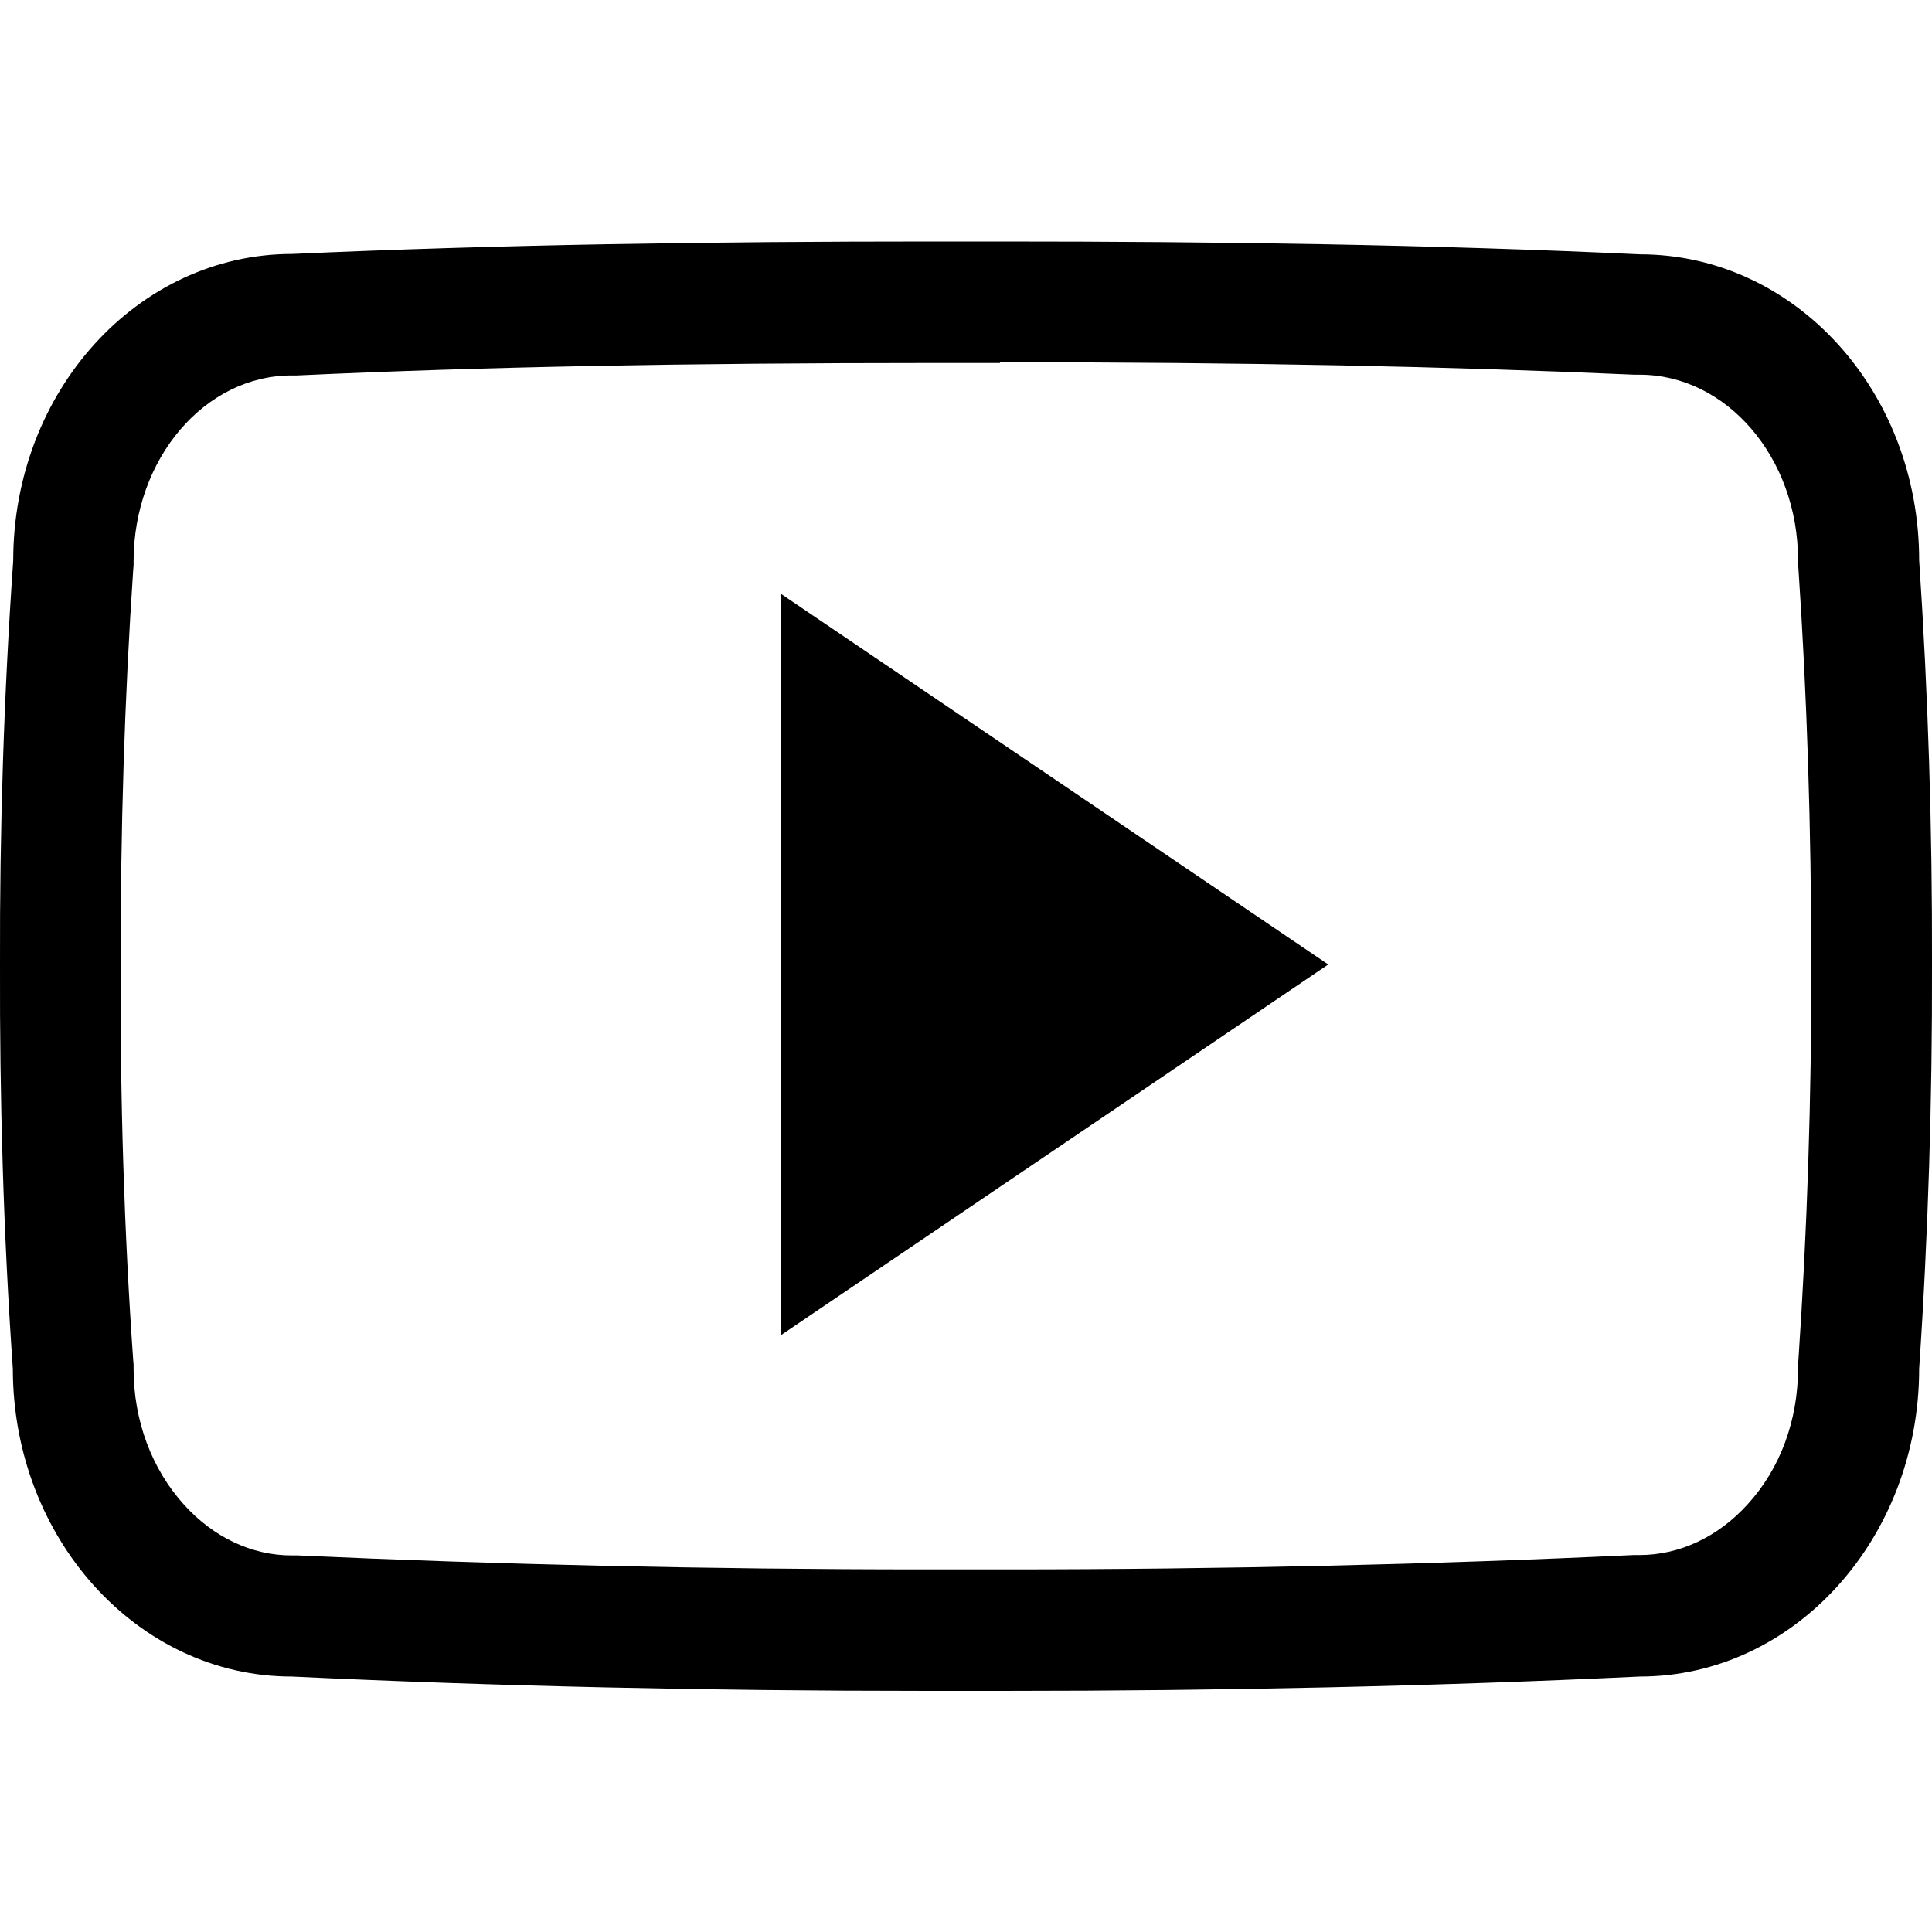
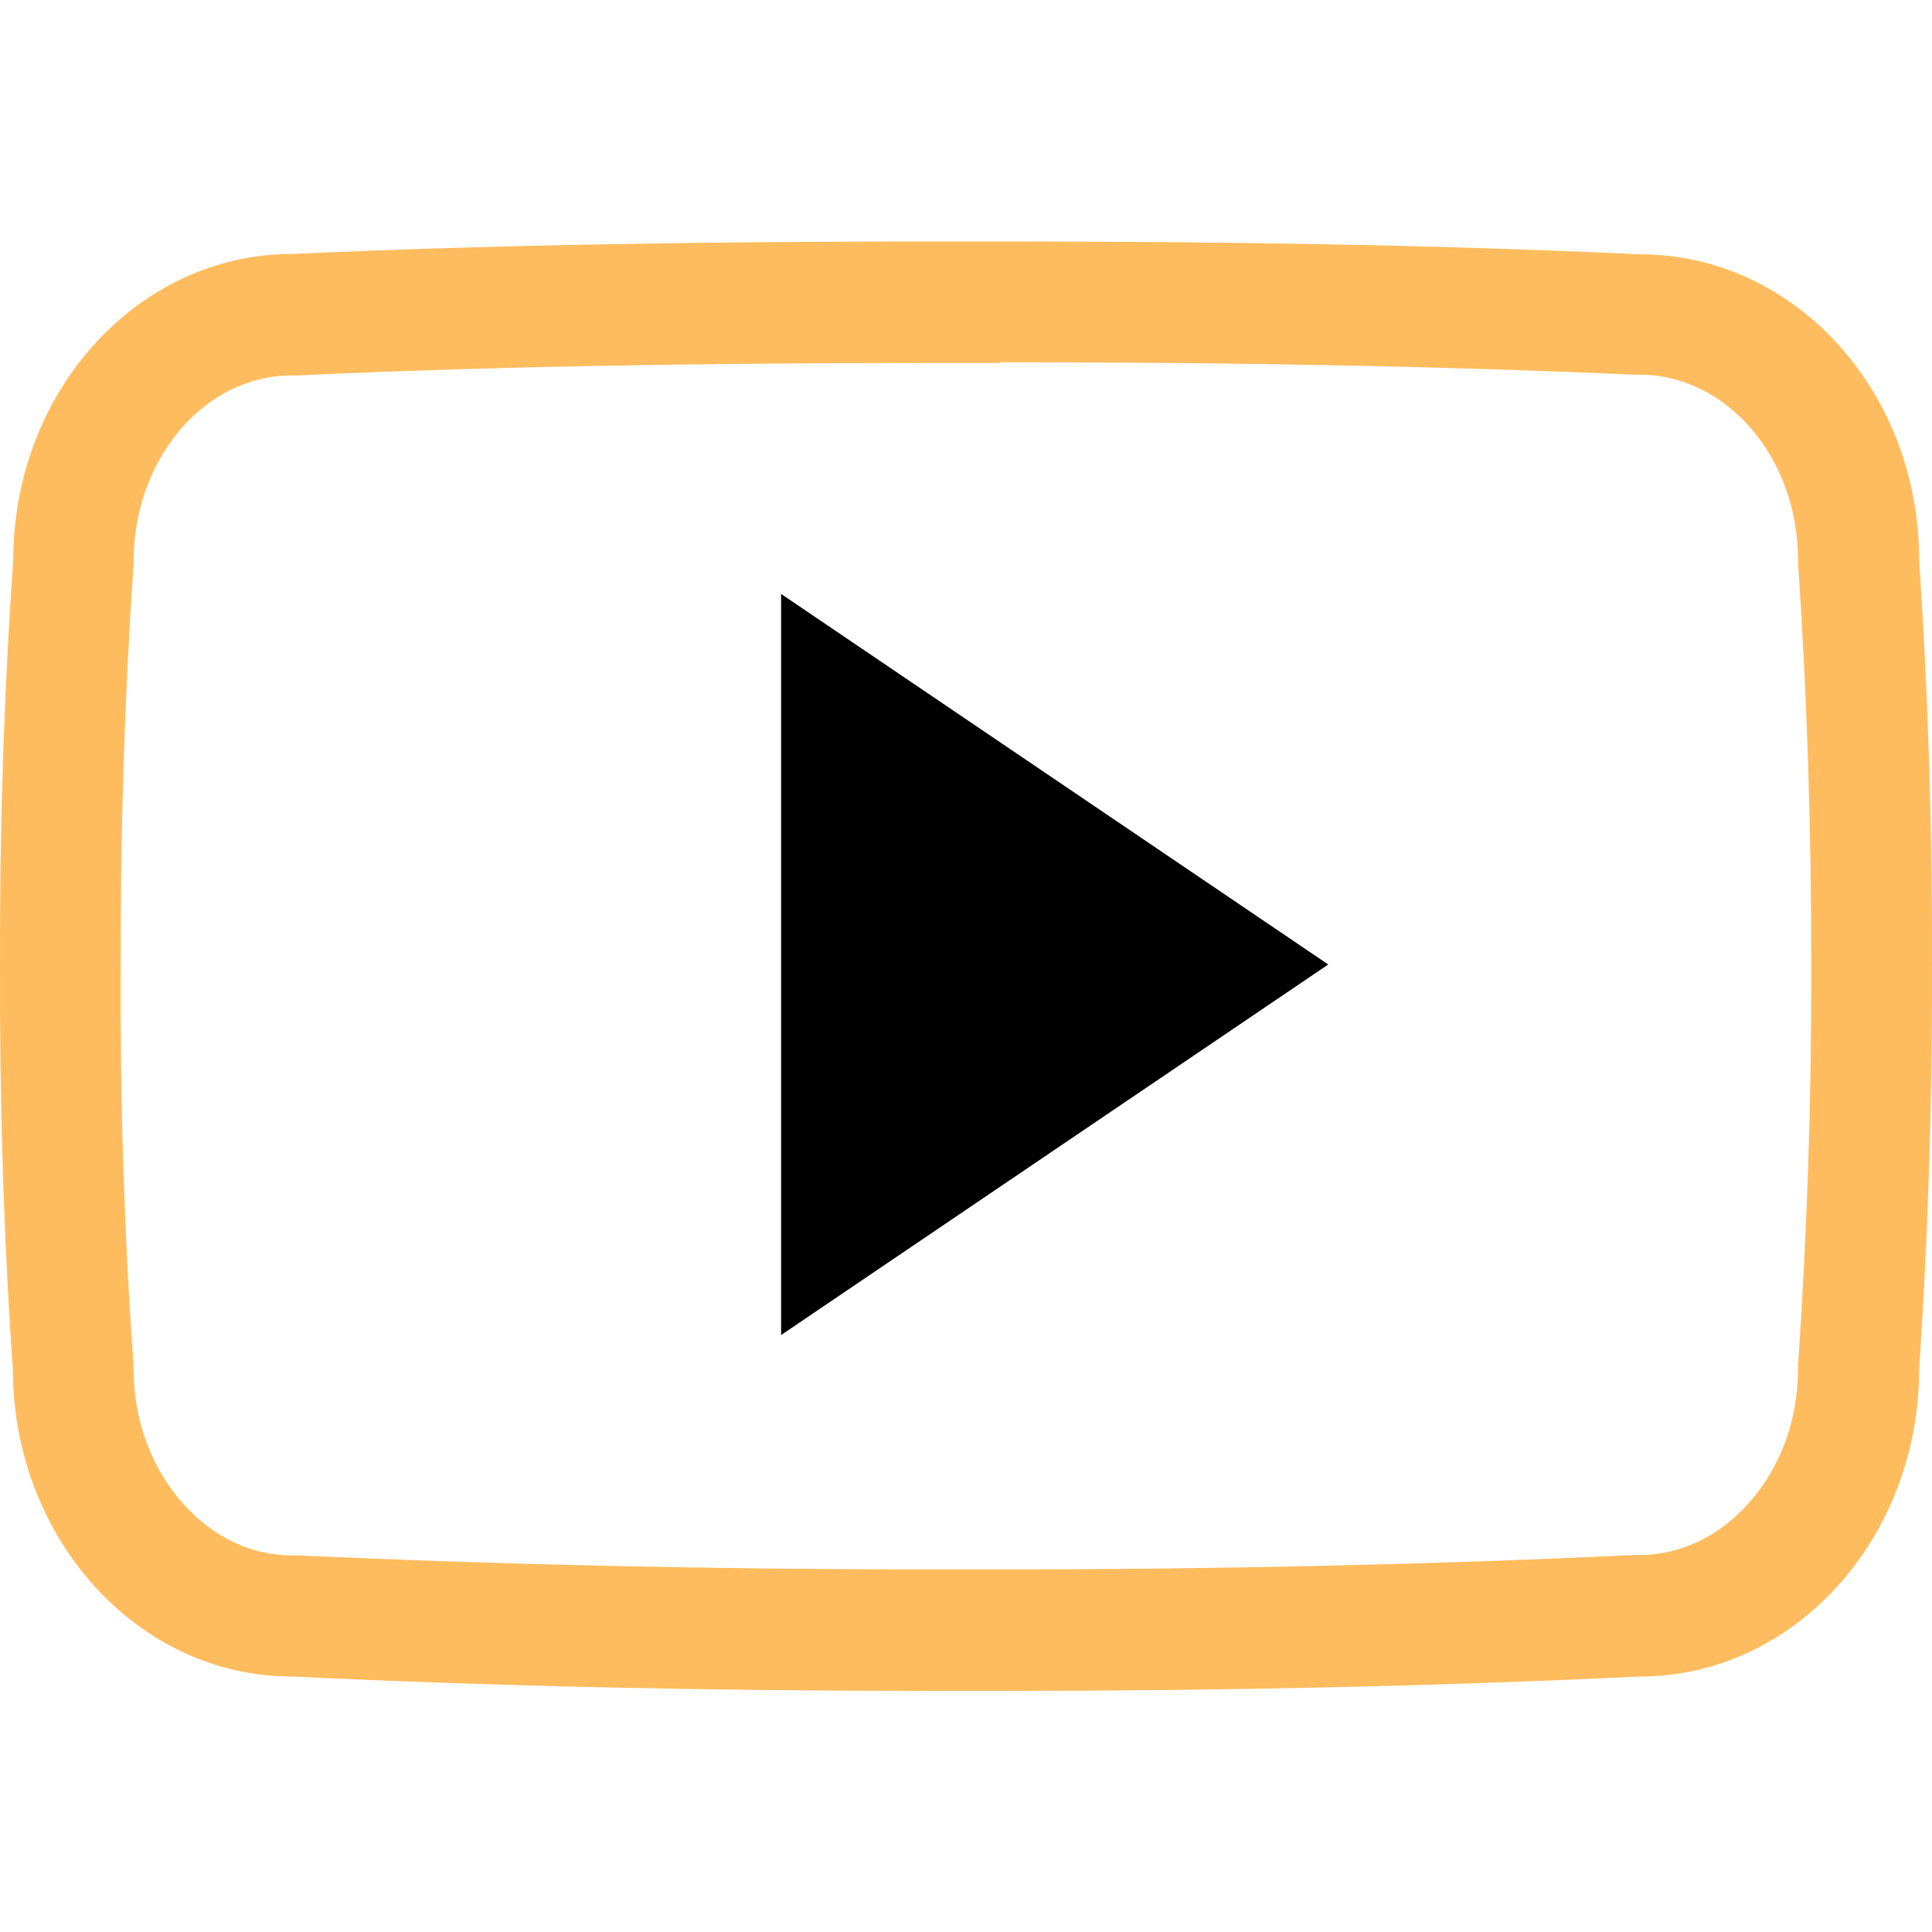
<svg xmlns="http://www.w3.org/2000/svg" height="512px" id="Layer_1" style="enable-background:new 0 0 512 512;" version="1.1" viewBox="0 0 512 512" width="512px" xml:space="preserve">
  <g>
    <g>
-       <path d="M265,96c65.3,0,118.7,1.1,168.1,3.3l0.7,0h0.7c23.1,0,42,22,42,49.1v1.1l0.1,1.1c2.3,34,3.4,69.3,3.4,104.9v0v0    c0.1,35.6-1.1,70.9-3.4,104.9l-0.1,1.1v1.1c0,13.8-4.7,26.6-13.4,36.1c-7.8,8.6-18,13.4-28.6,13.4h-0.8l-0.8,0    c-52.9,2.5-108.8,3.8-166.4,3.8c-3.5,0-7.1,0-10.6,0H256h-0.1c-3.6,0-7.2,0-10.8,0c-57.8,0-113.7-1.3-166.2-3.7l-0.8,0h-0.8    c-10.6,0-20.7-4.8-28.5-13.4c-8.6-9.5-13.4-22.3-13.4-36.1v-1.1l-0.1-1.1c-2.4-34.1-3.5-69.4-3.3-104.7v-0.1v-0.1    c-0.1-35.3,1-70.5,3.3-104.6l0.1-1.1v-1.1c0-27.2,18.8-49.3,41.9-49.3H78l0.7,0c49.5-2.3,102.9-3.3,168.2-3.3h9H265 M265,64    c-3,0-6,0-9,0s-6,0-9,0c-57.6,0-114.2,0.8-169.6,3.3c-40.8,0-73.9,36.3-73.9,81.3C1,184.4-0.1,220,0,255.7    c-0.1,35.7,0.9,71.3,3.4,107c0,45,33.1,81.6,73.9,81.6c54.8,2.6,110.7,3.8,167.8,3.8c3.6,0,7.3,0,10.9,0c3.6,0,7.2,0,10.7,0    c57.1,0,113-1.2,167.9-3.8c40.9,0,74-36.6,74-81.6c2.4-35.7,3.5-71.4,3.4-107.1c0.1-35.7-1-71.3-3.4-107.1c0-45-33.1-81.1-74-81.1    C379.2,64.8,322.7,64,265,64L265,64z" />
-       <linearGradient id="paint0_linear" x1="1.927" y1="4.65138e-07" x2="19.702" y2="29.018" gradientUnits="userSpaceOnUse">
-         <stop offset="0.259" stop-color="#FFDB6E" />
-         <stop offset="1" stop-color="#FFBC5E" />
-       </linearGradient>
+       <path d="M265,96c65.3,0,118.7,1.1,168.1,3.3l0.7,0h0.7c23.1,0,42,22,42,49.1v1.1l0.1,1.1c2.3,34,3.4,69.3,3.4,104.9v0v0    c0.1,35.6-1.1,70.9-3.4,104.9l-0.1,1.1v1.1c0,13.8-4.7,26.6-13.4,36.1c-7.8,8.6-18,13.4-28.6,13.4h-0.8l-0.8,0    c-52.9,2.5-108.8,3.8-166.4,3.8c-3.5,0-7.1,0-10.6,0H256h-0.1c-3.6,0-7.2,0-10.8,0c-57.8,0-113.7-1.3-166.2-3.7l-0.8,0h-0.8    c-10.6,0-20.7-4.8-28.5-13.4c-8.6-9.5-13.4-22.3-13.4-36.1v-1.1l-0.1-1.1c-2.4-34.1-3.5-69.4-3.3-104.7v-0.1v-0.1    c-0.1-35.3,1-70.5,3.3-104.6l0.1-1.1v-1.1c0-27.2,18.8-49.3,41.9-49.3H78l0.7,0c49.5-2.3,102.9-3.3,168.2-3.3h9H265 M265,64    c-3,0-6,0-9,0s-6,0-9,0c-57.6,0-114.2,0.8-169.6,3.3c-40.8,0-73.9,36.3-73.9,81.3C1,184.4-0.1,220,0,255.7    c-0.1,35.7,0.9,71.3,3.4,107c0,45,33.1,81.6,73.9,81.6c54.8,2.6,110.7,3.8,167.8,3.8c3.6,0,7.3,0,10.9,0c3.6,0,7.2,0,10.7,0    c57.1,0,113-1.2,167.9-3.8c40.9,0,74-36.6,74-81.6c2.4-35.7,3.5-71.4,3.4-107.1c0.1-35.7-1-71.3-3.4-107.1c0-45-33.1-81.1-74-81.1    C379.2,64.8,322.7,64,265,64L265,64z" fill="url(#paint0_linear)" />
+       <defs>
+         <linearGradient id="paint0_linear" x1="1.927" y1="4.65138e-07" x2="19.702" y2="29.018" gradientUnits="userSpaceOnUse">
+           <stop offset="0.259" stop-color="#FFDB6E" />
+           <stop offset="1" stop-color="#FFBC5E" />
+         </linearGradient>
+       </defs>
    </g>
    <g>
      <path d="M207,353.8V157.4l145,98.2L207,353.8z" />
    </g>
  </g>
</svg>
